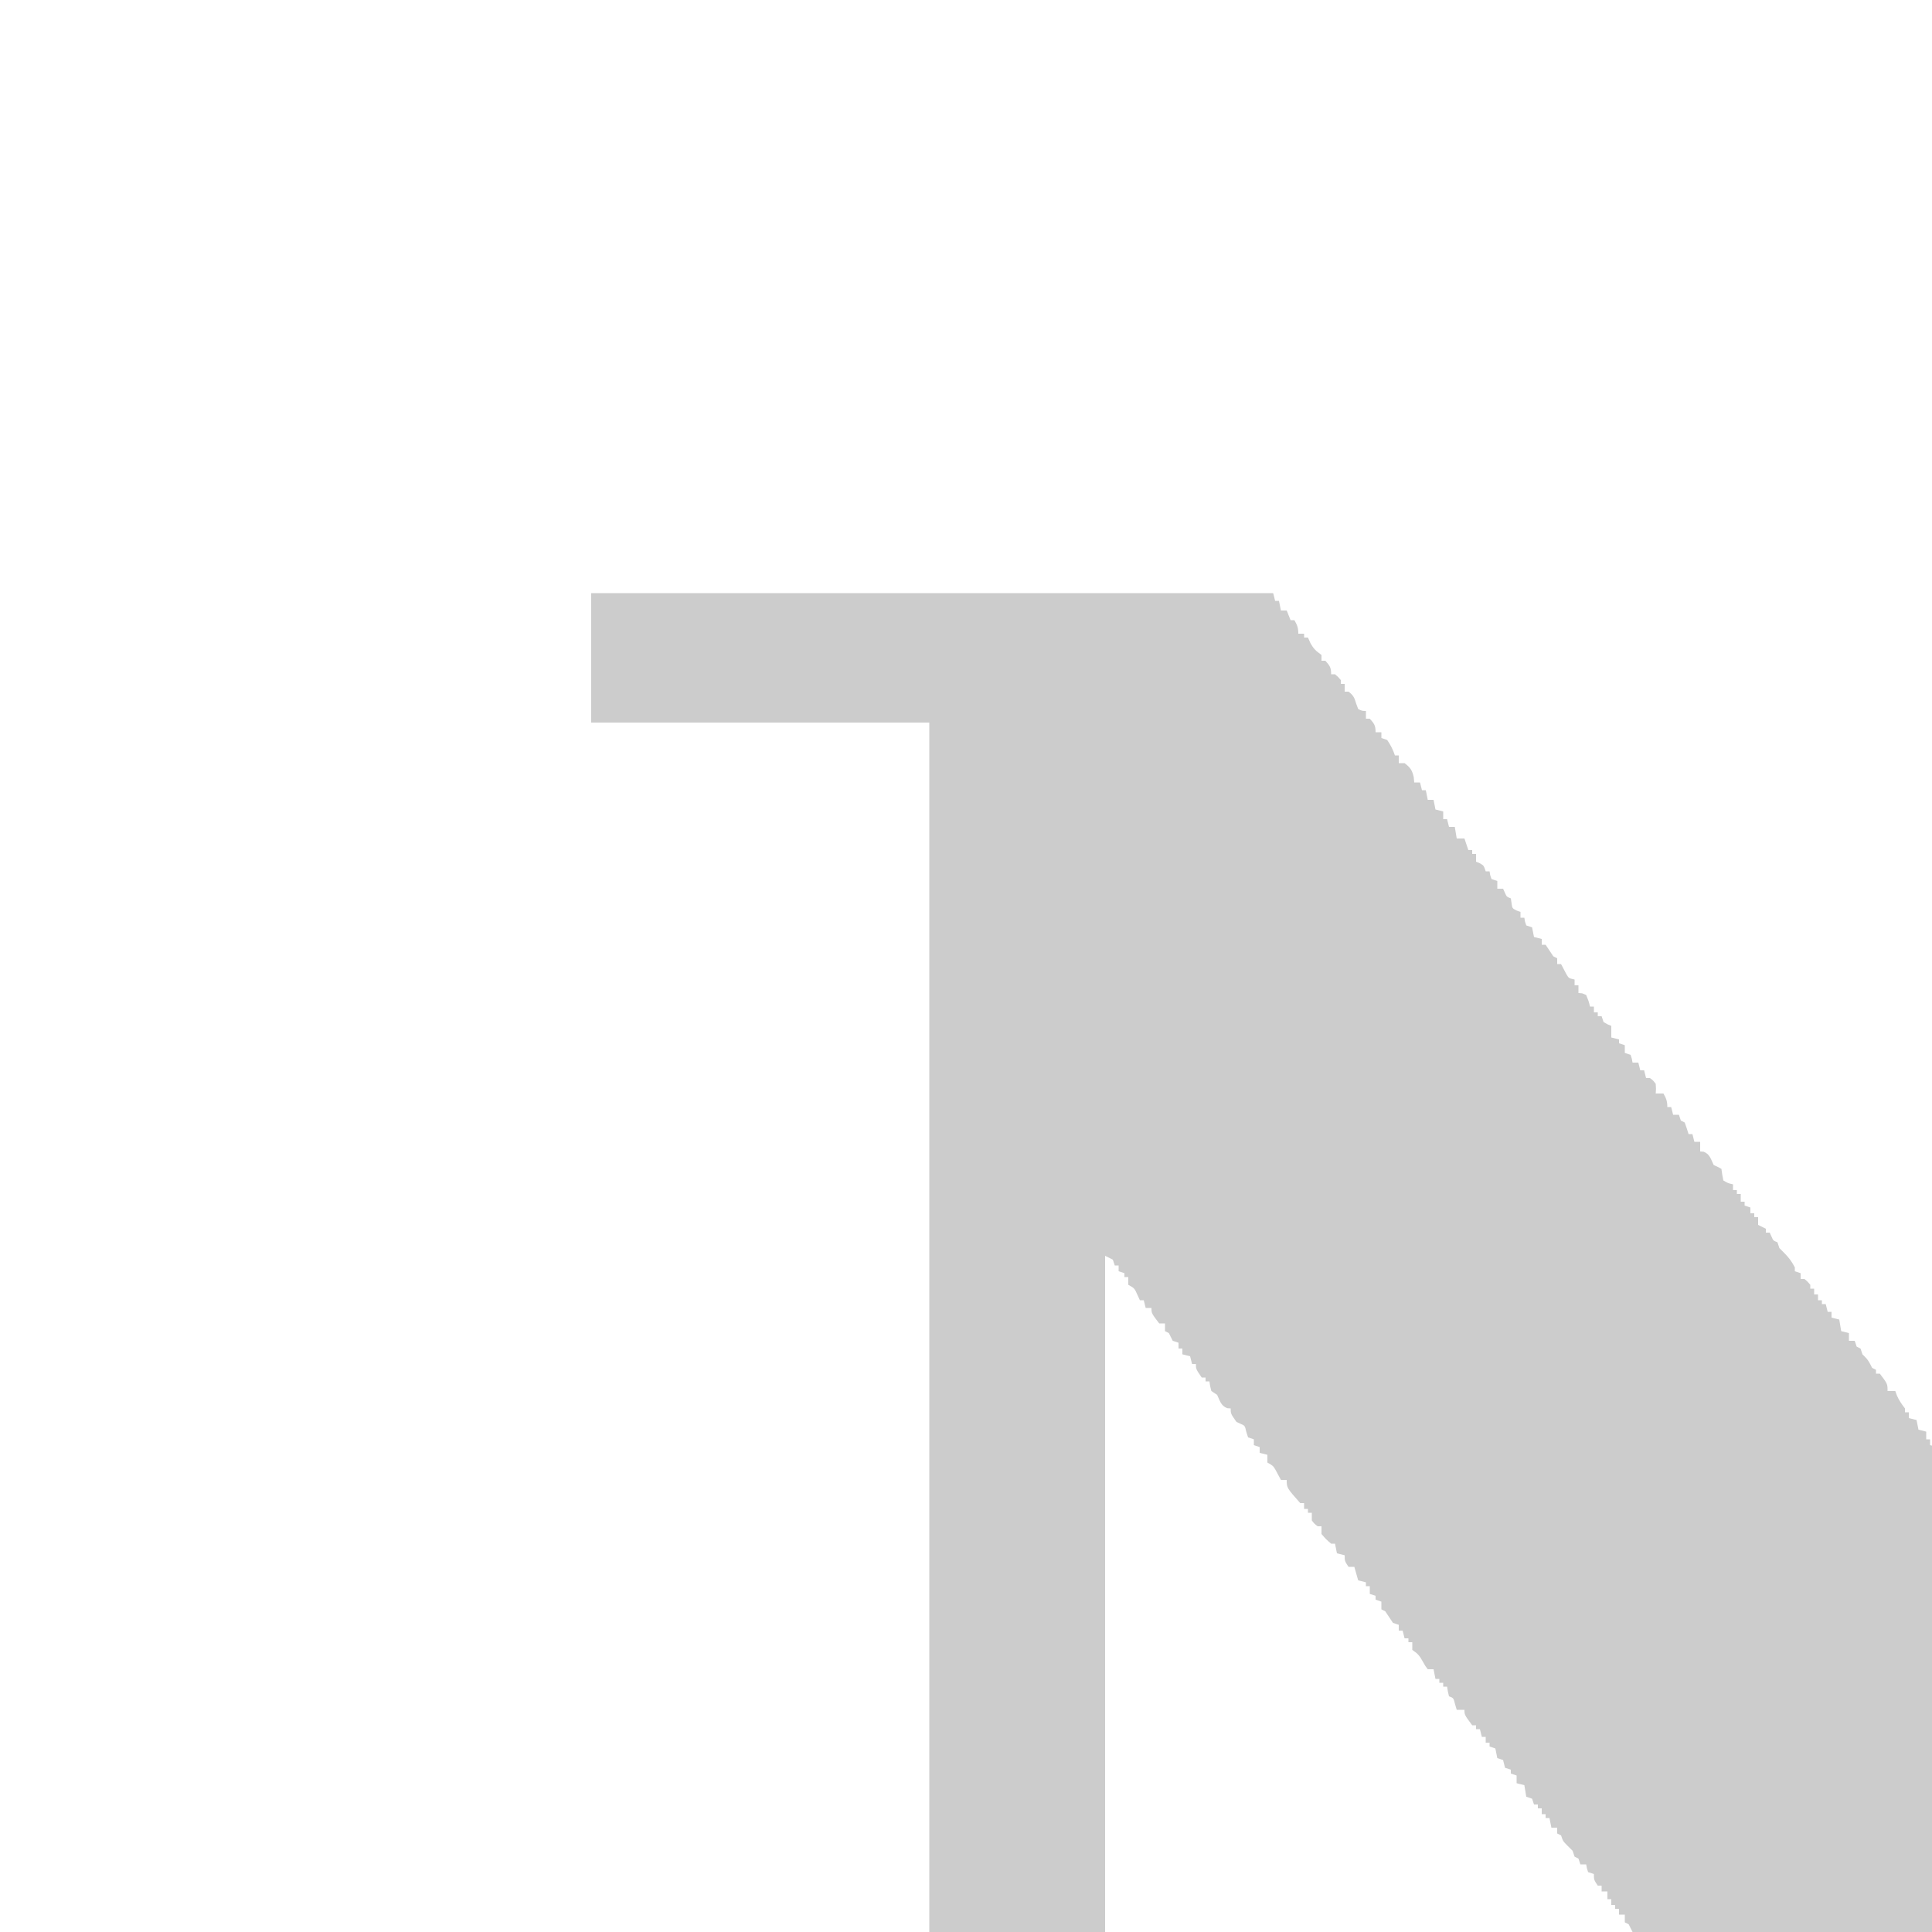
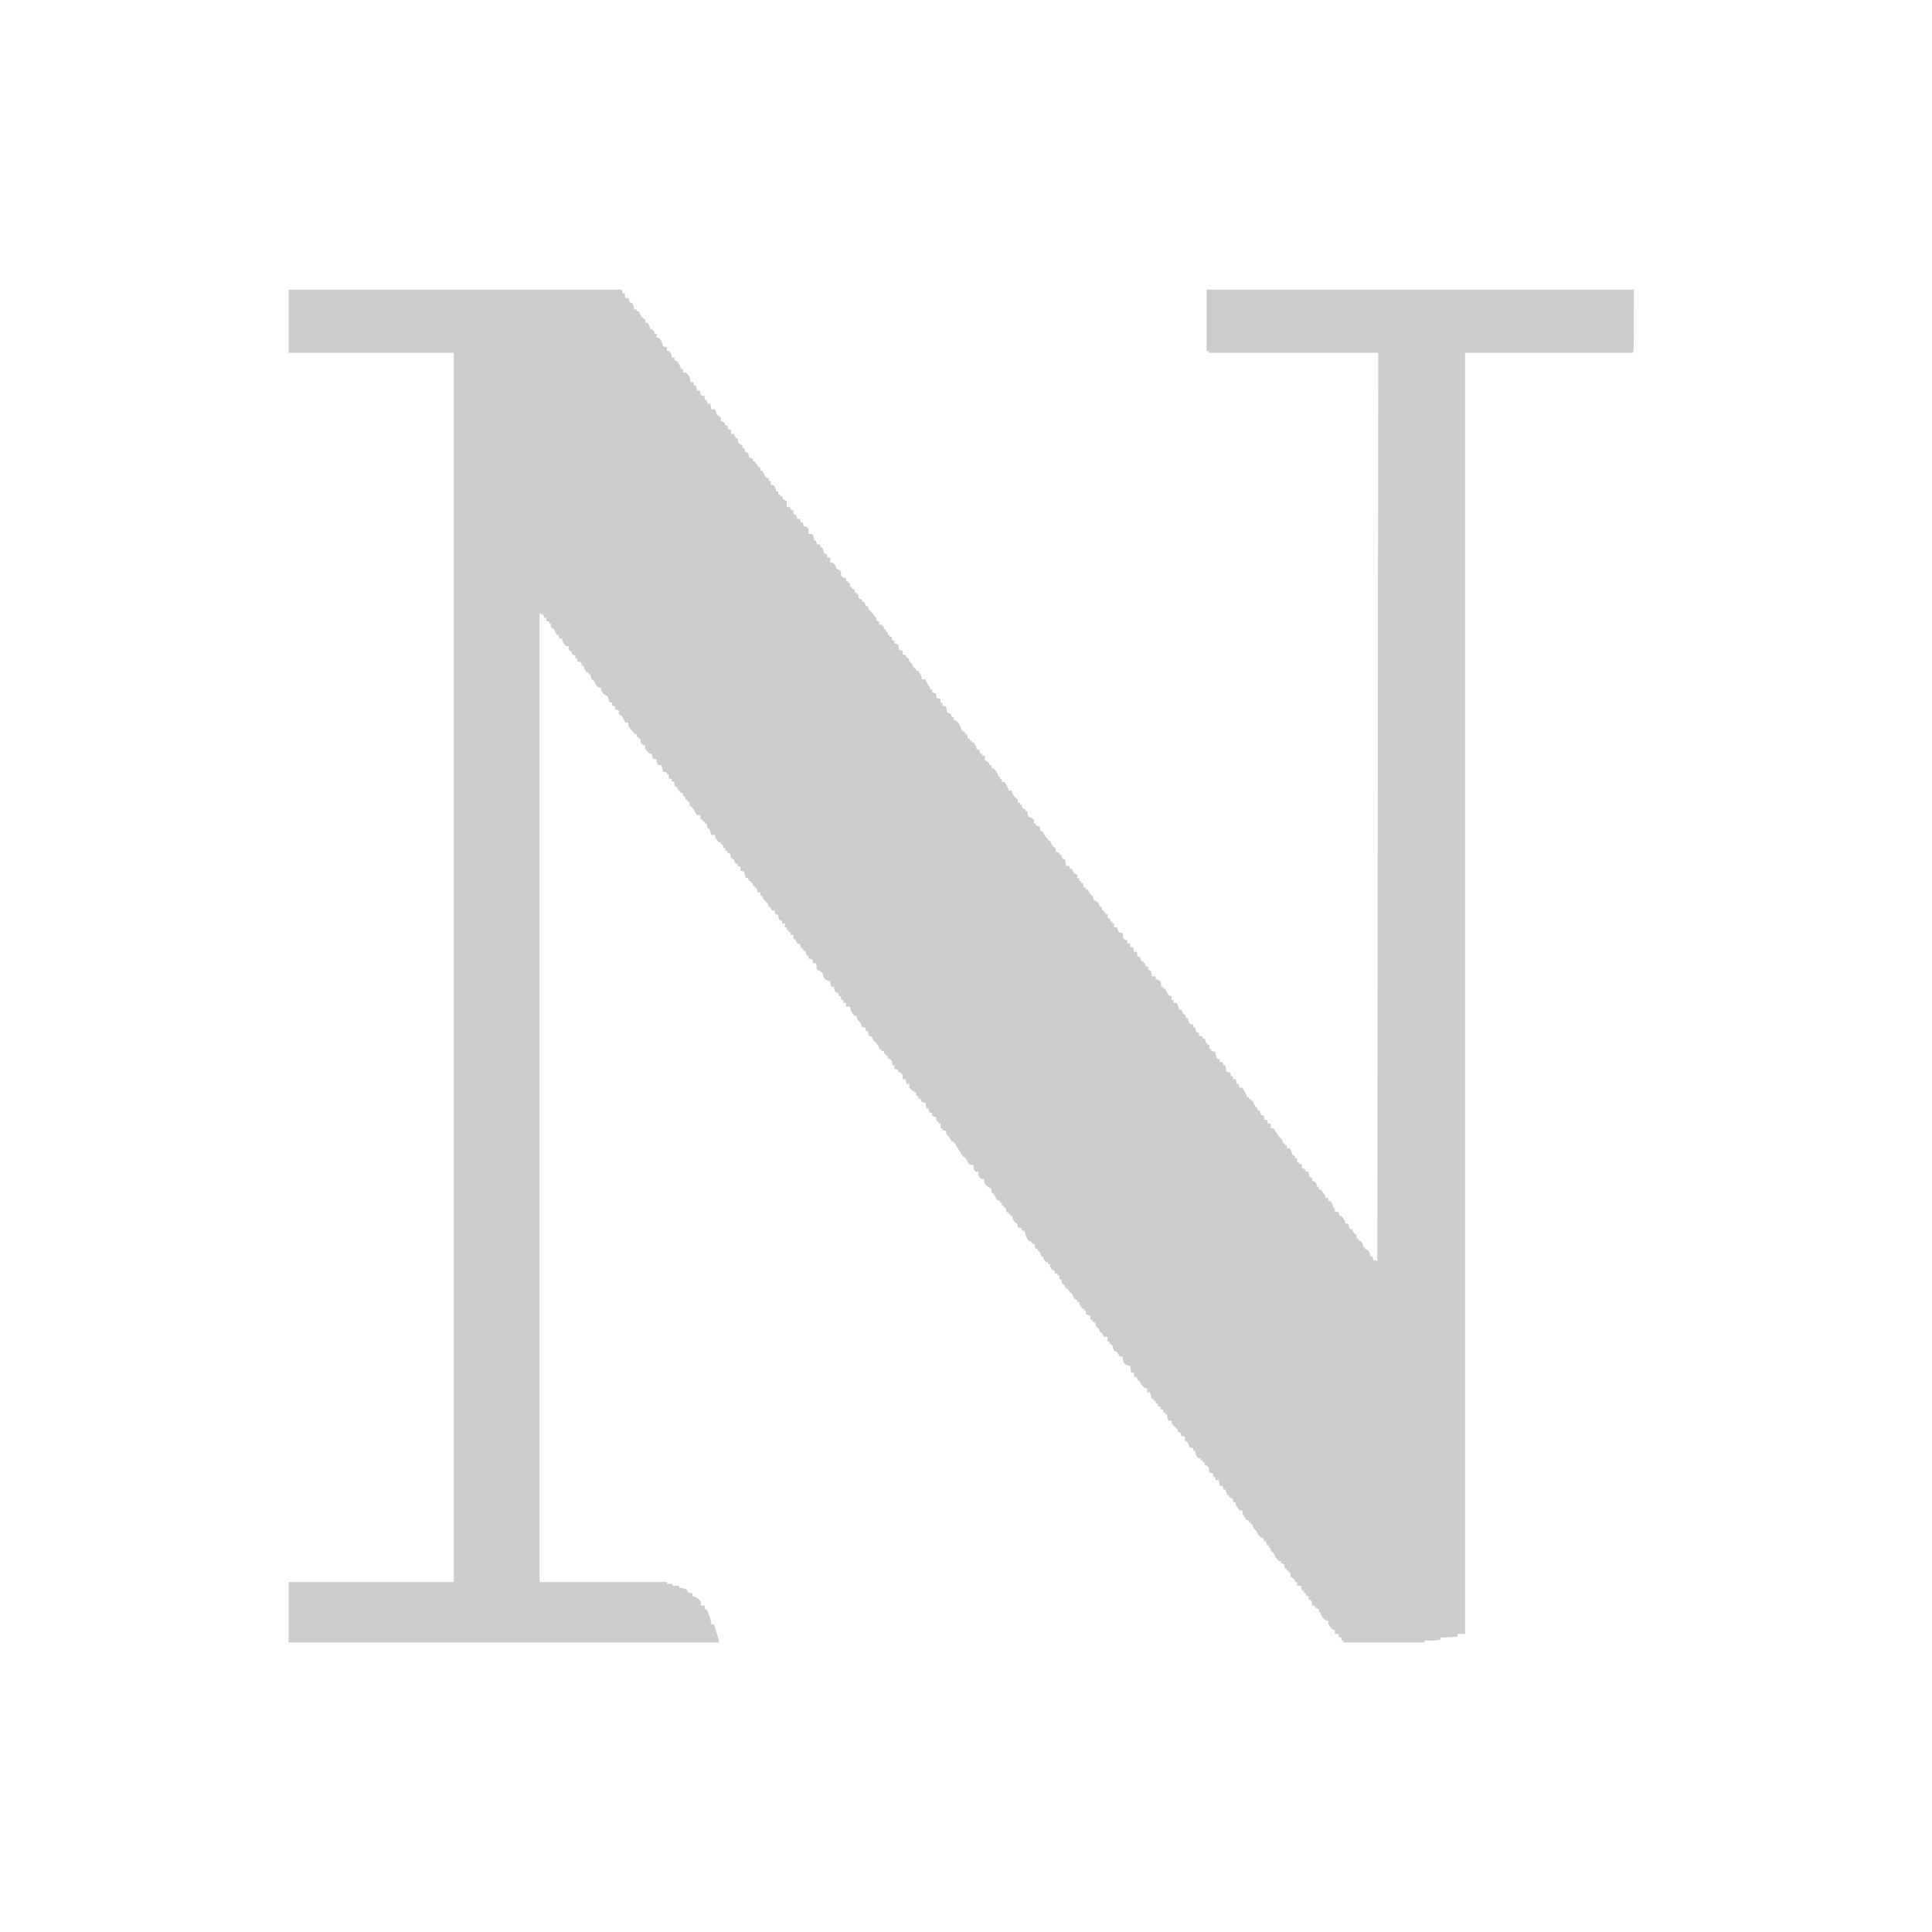
- <svg xmlns="http://www.w3.org/2000/svg" version="1.1" width="1000" height="1000">
+ <svg xmlns="http://www.w3.org/2000/svg" version="1.1" width="2048" height="2048">
  <path d="M0 0 C116.49 0 232.98 0 353 0 C353.33 1.32 353.66 2.64 354 4 C354.66 4 355.32 4 356 4 C356.33 5.65 356.66 7.3 357 9 C357.99 9 358.98 9 360 9 C360.66 10.65 361.32 12.3 362 14 C362.66 14 363.32 14 364 14 C365.461 16.647 366 17.894 366 21 C366.99 21 367.98 21 369 21 C369 21.66 369 22.32 369 23 C369.66 23 370.32 23 371 23 C371.413 23.928 371.825 24.856 372.25 25.812 C373.972 28.95 375.199 29.972 378 32 C378 32.99 378 33.98 378 35 C378.66 35 379.32 35 380 35 C382.296 37.561 383 38.48 383 42 C383.66 42 384.32 42 385 42 C386.625 43.375 386.625 43.375 388 45 C388 45.66 388 46.32 388 47 C388.66 47 389.32 47 390 47 C390 48.32 390 49.64 390 51 C390.66 51 391.32 51 392 51 C394.486 52.865 395.027 54.089 395.938 57.125 C396.288 58.074 396.639 59.023 397 60 C399.032 60.969 399.032 60.969 401 61 C401 62.32 401 63.64 401 65 C401.66 65 402.32 65 403 65 C405.296 67.561 406 68.48 406 72 C406.99 72 407.98 72 409 72 C409 72.99 409 73.98 409 75 C409.99 75.33 410.98 75.66 412 76 C413.81 78.645 414.985 80.954 416 84 C416.66 84 417.32 84 418 84 C418 85.32 418 86.64 418 88 C418.99 88 419.98 88 421 88 C423.972 90.273 424.9 91.565 425.75 95.25 C425.832 96.157 425.915 97.065 426 98 C426.99 98 427.98 98 429 98 C429.33 99.32 429.66 100.64 430 102 C430.66 102 431.32 102 432 102 C432.33 103.65 432.66 105.3 433 107 C433.99 107 434.98 107 436 107 C436.33 108.65 436.66 110.3 437 112 C438.32 112.33 439.64 112.66 441 113 C441 114.32 441 115.64 441 117 C441.66 117 442.32 117 443 117 C443.33 118.32 443.66 119.64 444 121 C444.99 121 445.98 121 447 121 C447.33 122.98 447.66 124.96 448 127 C449.32 127 450.64 127 452 127 C452.66 128.98 453.32 130.96 454 133 C454.66 133 455.32 133 456 133 C456 133.66 456 134.32 456 135 C456.66 135 457.32 135 458 135 C458 136.32 458 137.64 458 139 C458.639 139.268 459.279 139.536 459.938 139.812 C462 141 462 141 463 144 C463.66 144 464.32 144 465 144 C465.103 144.639 465.206 145.279 465.312 145.938 C465.539 146.618 465.766 147.299 466 148 C466.99 148.33 467.98 148.66 469 149 C469 150.32 469 151.64 469 153 C469.99 153 470.98 153 472 153 C472.433 153.959 472.433 153.959 472.875 154.938 C473.828 157.152 473.828 157.152 476 158 C476.124 158.804 476.248 159.609 476.375 160.438 C476.726 163.16 476.726 163.16 479.062 164.312 C479.702 164.539 480.341 164.766 481 165 C481 165.99 481 166.98 481 168 C481.66 168 482.32 168 483 168 C483.103 168.639 483.206 169.279 483.312 169.938 C483.539 170.618 483.766 171.299 484 172 C484.99 172.33 485.98 172.66 487 173 C487.33 174.65 487.66 176.3 488 178 C489.32 178.33 490.64 178.66 492 179 C492 179.99 492 180.98 492 182 C492.66 182 493.32 182 494 182 C495.353 183.987 496.686 185.987 498 188 C498.66 188.33 499.32 188.66 500 189 C500 189.99 500 190.98 500 192 C500.66 192 501.32 192 502 192 C502.944 193.79 503.888 195.581 504.832 197.371 C505.99 199.323 505.99 199.323 509 200 C509 200.99 509 201.98 509 203 C509.66 203 510.32 203 511 203 C511 204.32 511 205.64 511 207 C511.619 207.041 512.237 207.083 512.875 207.125 C513.576 207.414 514.278 207.702 515 208 C516.25 211.062 516.25 211.062 517 214 C517.66 214 518.32 214 519 214 C519 214.99 519 215.98 519 217 C519.66 217 520.32 217 521 217 C521 217.66 521 218.32 521 219 C521.66 219 522.32 219 523 219 C523.33 219.99 523.66 220.98 524 222 C526 223.209 526 223.209 528 224 C528 225.98 528 227.96 528 230 C529.32 230.33 530.64 230.66 532 231 C532 231.66 532 232.32 532 233 C532.99 233.33 533.98 233.66 535 234 C535 235.32 535 236.64 535 238 C535.99 238.33 536.98 238.66 538 239 C538.688 241.062 538.688 241.062 539 243 C539.99 243 540.98 243 542 243 C542.33 244.32 542.66 245.64 543 247 C543.66 247 544.32 247 545 247 C545.33 248.32 545.66 249.64 546 251 C546.66 251 547.32 251 548 251 C549.625 252.188 549.625 252.188 551 254 C551.188 256.688 551.188 256.688 551 259 C552.32 259 553.64 259 555 259 C556.461 261.647 557 262.894 557 266 C557.66 266 558.32 266 559 266 C559.33 267.32 559.66 268.64 560 270 C560.99 270 561.98 270 563 270 C563.33 270.99 563.66 271.98 564 273 C564.66 273.33 565.32 273.66 566 274 C566.727 275.979 567.398 277.98 568 280 C568.66 280 569.32 280 570 280 C570.33 281.32 570.66 282.64 571 284 C571.99 284 572.98 284 574 284 C574 285.65 574 287.3 574 289 C574.598 289.041 575.196 289.082 575.812 289.125 C579.076 290.43 579.495 292.927 581 296 C582.052 296.495 582.052 296.495 583.125 297 C583.744 297.33 584.362 297.66 585 298 C585.144 298.99 585.289 299.98 585.438 301 C585.623 301.99 585.809 302.98 586 304 C588.463 305.453 588.463 305.453 591 306 C591 306.99 591 307.98 591 309 C591.66 309 592.32 309 593 309 C593 309.66 593 310.32 593 311 C593.66 311 594.32 311 595 311 C595 312.32 595 313.64 595 315 C595.66 315 596.32 315 597 315 C597 315.66 597 316.32 597 317 C597.99 317.33 598.98 317.66 600 318 C600 318.99 600 319.98 600 321 C600.66 321 601.32 321 602 321 C602 321.66 602 322.32 602 323 C602.66 323 603.32 323 604 323 C604 324.32 604 325.64 604 327 C605.32 327.66 606.64 328.32 608 329 C608 329.66 608 330.32 608 331 C608.66 331 609.32 331 610 331 C610.289 331.639 610.577 332.279 610.875 332.938 C611.828 335.152 611.828 335.152 614 336 C614.33 336.99 614.66 337.98 615 339 C615.784 339.784 616.567 340.567 617.375 341.375 C619.817 343.817 621.431 345.944 623 349 C623 349.66 623 350.32 623 351 C623.99 351.33 624.98 351.66 626 352 C626 352.99 626 353.98 626 355 C626.66 355 627.32 355 628 355 C629.625 356.375 629.625 356.375 631 358 C631 358.66 631 359.32 631 360 C631.66 360 632.32 360 633 360 C633 360.99 633 361.98 633 363 C633.66 363 634.32 363 635 363 C635 363.99 635 364.98 635 366 C635.66 366 636.32 366 637 366 C637 366.66 637 367.32 637 368 C637.66 368 638.32 368 639 368 C639.33 369.32 639.66 370.64 640 372 C640.66 372 641.32 372 642 372 C642 372.99 642 373.98 642 375 C643.32 375.33 644.64 375.66 646 376 C646.33 377.98 646.66 379.96 647 382 C648.32 382.33 649.64 382.66 651 383 C651 384.32 651 385.64 651 387 C651.99 387 652.98 387 654 387 C654.33 387.99 654.66 388.98 655 390 C655.66 390.33 656.32 390.66 657 391 C657.33 391.99 657.66 392.98 658 394 C658.474 394.474 658.949 394.949 659.438 395.438 C661.155 397.155 661.922 398.845 663 401 C663.66 401.33 664.32 401.66 665 402 C665 402.66 665 403.32 665 404 C665.66 404 666.32 404 667 404 C671 409.294 671 409.294 671 413 C672.32 413 673.64 413 675 413 C675.268 413.743 675.536 414.485 675.812 415.25 C676.944 417.87 678.288 419.743 680 422 C680 422.66 680 423.32 680 424 C680.66 424 681.32 424 682 424 C682 424.99 682 425.98 682 427 C683.32 427.33 684.64 427.66 686 428 C686.33 429.65 686.66 431.3 687 433 C688.32 433.33 689.64 433.66 691 434 C691 435.32 691 436.64 691 438 C691.66 438 692.32 438 693 438 C693 438.99 693 439.98 693 441 C694.32 441.33 695.64 441.66 697 442 C697.082 442.949 697.165 443.897 697.25 444.875 C697.497 445.906 697.745 446.938 698 448 C699.95 449.225 699.95 449.225 702 450 C702.33 450.99 702.66 451.98 703 453 C703.66 453 704.32 453 705 453 C705 453.99 705 454.98 705 456 C705.897 456.34 705.897 456.34 706.812 456.688 C710.374 458.824 711.613 461.936 713 465.75 C713.33 466.493 713.66 467.235 714 468 C714.99 468.33 715.98 468.66 717 469 C717 469.66 717 470.32 717 471 C717.66 471 718.32 471 719 471 C719.33 472.65 719.66 474.3 720 476 C720.66 476 721.32 476 722 476 C722 476.66 722 477.32 722 478 C722.66 478 723.32 478 724 478 C724 478.66 724 479.32 724 480 C724.66 480 725.32 480 726 480 C729 484.385 729 484.385 729 487 C729.99 487.33 730.98 487.66 732 488 C732.688 490.062 732.688 490.062 733 492 C733.66 492 734.32 492 735 492 C735 492.66 735 493.32 735 494 C735.99 494 736.98 494 738 494 C738 495.65 738 497.3 738 499 C738.959 499.402 738.959 499.402 739.938 499.812 C742 501 742 501 743 504 C743.66 504 744.32 504 745 504 C745 504.99 745 505.98 745 507 C745.99 507.33 746.98 507.66 748 508 C752 513.371 752 513.371 752 516 C752.66 516 753.32 516 754 516 C754 516.99 754 517.98 754 519 C754.66 519 755.32 519 756 519 C756 519.99 756 520.98 756 522 C756.99 522 757.98 522 759 522 C763 528.75 763 528.75 763 531 C763.99 531 764.98 531 766 531 C766.413 531.908 766.825 532.815 767.25 533.75 C768.809 537.019 768.809 537.019 771.188 539.188 C771.786 539.786 772.384 540.384 773 541 C773 541.99 773 542.98 773 544 C773.66 544 774.32 544 775 544 C775 544.66 775 545.32 775 546 C775.66 546 776.32 546 777 546 C777.155 546.959 777.155 546.959 777.312 547.938 C777.539 548.618 777.766 549.299 778 550 C778.99 550.33 779.98 550.66 781 551 C781 551.66 781 552.32 781 553 C781.66 553 782.32 553 783 553 C783.33 554.98 783.66 556.96 784 559 C784.619 559.124 785.237 559.247 785.875 559.375 C788 560 788 560 790 562 C790 563.32 790 564.64 790 566 C790.66 566 791.32 566 792 566 C792 566.66 792 567.32 792 568 C793.32 568.33 794.64 568.66 796 569 C796.33 570.65 796.66 572.3 797 574 C797.66 574 798.32 574 799 574 C799.977 575.79 800.953 577.581 801.93 579.371 C802.914 581.166 802.914 581.166 805 582 C805 582.66 805 583.32 805 584 C805.66 584 806.32 584 807 584 C807.433 584.949 807.866 585.898 808.312 586.875 C809.793 590.2 809.793 590.2 813 592 C813 593.32 813 594.64 813 596 C814.32 596.33 815.64 596.66 817 597 C817 597.66 817 598.32 817 599 C817.66 599 818.32 599 819 599 C819.155 599.959 819.155 599.959 819.312 600.938 C819.539 601.618 819.766 602.299 820 603 C820.99 603.33 821.98 603.66 823 604 C823.33 606.31 823.66 608.62 824 611 C825.32 611 826.64 611 828 611 C828 611.99 828 612.98 828 614 C828.66 614 829.32 614 830 614 C830.474 614.804 830.949 615.609 831.438 616.438 C832.8 619.292 832.8 619.292 836 620 C836 621.32 836 622.64 836 624 C836.66 624 837.32 624 838 624 C838 624.99 838 625.98 838 627 C838.66 627 839.32 627 840 627 C840 627.66 840 628.32 840 629 C840.66 629 841.32 629 842 629 C842.33 630.65 842.66 632.3 843 634 C843.66 634 844.32 634 845 634 C845 634.66 845 635.32 845 636 C845.66 636 846.32 636 847 636 C848.026 637.651 849.023 639.32 850 641 C850.835 641.804 850.835 641.804 851.688 642.625 C853 644 853 644 853 647 C853.99 647.33 854.98 647.66 856 648 C858.365 650.001 858.989 650.968 860 654 C860.66 654.33 861.32 654.66 862 655 C862 655.99 862 656.98 862 658 C862.66 658 863.32 658 864 658 C864 658.66 864 659.32 864 660 C864.66 660 865.32 660 866 660 C866 660.66 866 661.32 866 662 C866.66 662 867.32 662 868 662 C868 663.32 868 664.64 868 666 C868.99 666.33 869.98 666.66 871 667 C871 667.99 871 668.98 871 670 C871.66 670 872.32 670 873 670 C873 670.66 873 671.32 873 672 C873.66 672 874.32 672 875 672 C875 673.32 875 674.64 875 676 C875.99 676 876.98 676 878 676 C878.247 676.804 878.495 677.609 878.75 678.438 C879.722 681.171 879.722 681.171 882.125 681.812 C882.744 681.874 883.362 681.936 884 682 C884.124 683.423 884.124 683.423 884.25 684.875 C884.651 688.105 884.651 688.105 887.062 689.375 C887.702 689.581 888.341 689.788 889 690 C889 690.99 889 691.98 889 693 C889.99 693 890.98 693 892 693 C892 694.32 892 695.64 892 697 C892.99 697 893.98 697 895 697 C895.33 698.65 895.66 700.3 896 702 C896.99 702 897.98 702 899 702 C899.33 703.65 899.66 705.3 900 707 C900.66 707 901.32 707 902 707 C902.66 708.65 903.32 710.3 904 712 C904.66 712 905.32 712 906 712 C906 712.66 906 713.32 906 714 C906.66 714 907.32 714 908 714 C908 714.99 908 715.98 908 717 C908.99 717.33 909.98 717.66 911 718 C911 718.99 911 719.98 911 721 C911.99 721.33 912.98 721.66 914 722 C914.33 723.98 914.66 725.96 915 728 C916.32 728 917.64 728 919 728 C919 728.99 919 729.98 919 731 C919.804 731.206 920.609 731.413 921.438 731.625 C922.283 732.079 923.129 732.533 924 733 C924.812 736.125 924.812 736.125 925 739 C925.66 739 926.32 739 927 739 C927 739.66 927 740.32 927 741 C927.66 741 928.32 741 929 741 C929.944 742.79 930.888 744.581 931.832 746.371 C932.99 748.323 932.99 748.323 936 749 C936 750.32 936 751.64 936 753 C936.66 753 937.32 753 938 753 C938 753.99 938 754.98 938 756 C938.619 756.041 939.237 756.082 939.875 756.125 C940.576 756.414 941.278 756.702 942 757 C942.704 758.987 943.371 760.988 944 763 C944.99 763.33 945.98 763.66 947 764 C947.33 764.99 947.66 765.98 948 767 C948.516 767.516 949.031 768.031 949.562 768.562 C950.037 769.037 950.511 769.511 951 770 C951 770.66 951 771.32 951 772 C951.66 772 952.32 772 953 772 C953.247 772.969 953.495 773.939 953.75 774.938 C954.163 775.948 954.575 776.959 955 778 C957.032 778.969 957.032 778.969 959 779 C959 779.99 959 780.98 959 782 C959.66 782 960.32 782 961 782 C961.33 783.65 961.66 785.3 962 787 C962.99 787.33 963.98 787.66 965 788 C965 788.99 965 789.98 965 791 C966.32 791.33 967.64 791.66 969 792 C969 792.66 969 793.32 969 794 C969.66 794 970.32 794 971 794 C971.268 794.784 971.536 795.567 971.812 796.375 C972.848 799.281 972.848 799.281 976 801 C976 802.32 976 803.64 976 805 C976.66 805 977.32 805 978 805 C978 805.66 978 806.32 978 807 C979.32 807.33 980.64 807.66 982 808 C982.268 809.134 982.536 810.269 982.812 811.438 C983.204 812.613 983.596 813.789 984 815 C984.99 815.33 985.98 815.66 987 816 C987 816.99 987 817.98 987 819 C987.99 819 988.98 819 990 819 C990.33 819.99 990.66 820.98 991 822 C991.66 822.33 992.32 822.66 993 823 C993.625 826.062 993.625 826.062 994 829 C995.32 829.33 996.64 829.66 998 830 C998.33 831.32 998.66 832.64 999 834 C999.66 834 1000.32 834 1001 834 C1001 834.99 1001 835.98 1001 837 C1001.99 837 1002.98 837 1004 837 C1004.33 838.65 1004.66 840.3 1005 842 C1005.66 842 1006.32 842 1007 842 C1007.33 843.32 1007.66 844.64 1008 846 C1008.99 846 1009.98 846 1011 846 C1014.875 852.625 1014.875 852.625 1016 856 C1016.66 856 1017.32 856 1018 856 C1018 856.66 1018 857.32 1018 858 C1018.66 858 1019.32 858 1020 858 C1020 858.66 1020 859.32 1020 860 C1020.66 860 1021.32 860 1022 860 C1022.268 860.763 1022.536 861.526 1022.812 862.312 C1023.958 864.905 1024.997 866.088 1027 868 C1027 868.66 1027 869.32 1027 870 C1027.66 870 1028.32 870 1029 870 C1029.402 871.207 1029.402 871.207 1029.812 872.438 C1030.4 873.706 1030.4 873.706 1031 875 C1031.99 875.33 1032.98 875.66 1034 876 C1034 877.32 1034 878.64 1034 880 C1034.99 880 1035.98 880 1037 880 C1037.33 881.32 1037.66 882.64 1038 884 C1038.99 884 1039.98 884 1041 884 C1041 885.65 1041 887.3 1041 889 C1041.99 889 1042.98 889 1044 889 C1045.246 890.609 1045.246 890.609 1046.438 892.75 C1047.928 895.308 1049.137 897.137 1051.25 899.25 C1053.169 901.169 1053.621 902.35 1054 905 C1054.66 905 1055.32 905 1056 905 C1056 905.66 1056 906.32 1056 907 C1056.66 907 1057.32 907 1058 907 C1058 907.99 1058 908.98 1058 910 C1058.619 910.041 1059.237 910.082 1059.875 910.125 C1060.576 910.414 1061.277 910.702 1062 911 C1062.717 912.982 1063.383 914.984 1064 917 C1064.99 917.66 1065.98 918.32 1067 919 C1067 919.66 1067 920.32 1067 921 C1067.66 921 1068.32 921 1069 921 C1069 922.32 1069 923.64 1069 925 C1069.66 925 1070.32 925 1071 925 C1071 925.66 1071 926.32 1071 927 C1071.99 927 1072.98 927 1074 927 C1074 928.32 1074 929.64 1074 931 C1075.32 931.66 1076.64 932.32 1078 933 C1078 933.66 1078 934.32 1078 935 C1078.99 935 1079.98 935 1081 935 C1081.103 935.784 1081.206 936.567 1081.312 937.375 C1081.776 940.33 1081.776 940.33 1085 942 C1085 942.99 1085 943.98 1085 945 C1085.66 945 1086.32 945 1087 945 C1090 948.462 1090 948.462 1090 951 C1090.66 951 1091.32 951 1092 951 C1092 951.99 1092 952.98 1092 954 C1092.66 954 1093.32 954 1094 954 C1095.289 955.461 1095.289 955.461 1096.625 957.375 C1097.294 958.315 1097.294 958.315 1097.977 959.273 C1099 961 1099 961 1099 963 C1099.99 963 1100.98 963 1102 963 C1102 963.99 1102 964.98 1102 966 C1102.66 966 1103.32 966 1104 966 C1107 970.385 1107 970.385 1107 973 C1107.66 973 1108.32 973 1109 973 C1109 974.32 1109 975.64 1109 977 C1110.32 977.33 1111.64 977.66 1113 978 C1113.33 979.32 1113.66 980.64 1114 982 C1114.66 982 1115.32 982 1116 982 C1120 987.412 1120 987.412 1120 990 C1120.99 990 1121.98 990 1123 990 C1123.66 991.98 1124.32 993.96 1125 996 C1125.66 996 1126.32 996 1127 996 C1128.019 997.655 1129.018 999.323 1130 1001 C1130.99 1001.495 1130.99 1001.495 1132 1002 C1132 1003.32 1132 1004.64 1132 1006 C1132.66 1006 1133.32 1006 1134 1006 C1134 1006.66 1134 1007.32 1134 1008 C1134.99 1008.33 1135.98 1008.66 1137 1009 C1139 1012 1139 1012 1139 1015 C1139.66 1015 1140.32 1015 1141 1015 C1141 1015.66 1141 1016.32 1141 1017 C1141.619 1017.206 1142.237 1017.413 1142.875 1017.625 C1145.847 1019.548 1146.13 1021.666 1147 1025 C1147.66 1025 1148.32 1025 1149 1025 C1149.33 1026.32 1149.66 1027.64 1150 1029 C1150.99 1029 1151.98 1029 1153 1029 C1153.33 1029.66 1153.66 1030.32 1154 1031 C1154.33 712.88 1154.66 394.76 1155 67 C1095.6 67 1036.2 67 975 67 C975 66.34 975 65.68 975 65 C974.34 65 973.68 65 973 65 C973 43.55 973 22.1 973 0 C1122.49 0 1271.98 0 1426 0 C1426 65 1426 65 1425 67 C1366.26 67 1307.52 67 1247 67 C1247 515.14 1247 963.28 1247 1425 C1244.36 1425 1241.72 1425 1239 1425 C1239 1425.99 1239 1426.98 1239 1428 C1233.06 1428.33 1227.12 1428.66 1221 1429 C1221 1429.66 1221 1430.32 1221 1431 C1217.163 1431.904 1213.625 1432.106 1209.688 1432.062 C1208.619 1432.053 1207.55 1432.044 1206.449 1432.035 C1205.641 1432.024 1204.833 1432.012 1204 1432 C1204 1432.66 1204 1433.32 1204 1434 C1175.62 1434 1147.24 1434 1118 1434 C1118 1433.34 1118 1432.68 1118 1432 C1117.34 1432 1116.68 1432 1116 1432 C1116 1431.01 1116 1430.02 1116 1429 C1115.01 1428.67 1114.02 1428.34 1113 1428 C1113 1427.01 1113 1426.02 1113 1425 C1111.68 1425 1110.36 1425 1109 1425 C1109 1423.68 1109 1422.36 1109 1421 C1108.01 1420.67 1107.02 1420.34 1106 1420 C1102 1414.743 1102 1414.743 1102 1411 C1101.422 1410.959 1100.845 1410.918 1100.25 1410.875 C1096.831 1409.545 1095.773 1407.103 1094 1404 C1094 1403.34 1094 1402.68 1094 1402 C1093.34 1402 1092.68 1402 1092 1402 C1092 1401.01 1092 1400.02 1092 1399 C1090.68 1398.34 1089.36 1397.68 1088 1397 C1088 1396.34 1088 1395.68 1088 1395 C1087.01 1395 1086.02 1395 1085 1395 C1084.897 1394.216 1084.794 1393.432 1084.688 1392.625 C1084.224 1389.67 1084.224 1389.67 1081 1388 C1081 1387.01 1081 1386.02 1081 1385 C1080.34 1385 1079.68 1385 1079 1385 C1078.67 1384.01 1078.34 1383.02 1078 1382 C1077.34 1381.67 1076.68 1381.34 1076 1381 C1076 1380.34 1076 1379.68 1076 1379 C1075.34 1379 1074.68 1379 1074 1379 C1073.67 1377.35 1073.34 1375.7 1073 1374 C1071.68 1374 1070.36 1374 1069 1374 C1069 1372.68 1069 1371.36 1069 1370 C1068.34 1370 1067.68 1370 1067 1370 C1066.67 1369.01 1066.34 1368.02 1066 1367 C1064.979 1366.288 1064.979 1366.288 1063.938 1365.562 C1062.978 1364.789 1062.978 1364.789 1062 1364 C1062 1362.68 1062 1361.36 1062 1360 C1061.34 1360 1060.68 1360 1060 1360 C1060 1359.34 1060 1358.68 1060 1358 C1059.34 1358 1058.68 1358 1058 1358 C1058 1357.34 1058 1356.68 1058 1356 C1057.34 1356 1056.68 1356 1056 1356 C1055.67 1354.35 1055.34 1352.7 1055 1351 C1054.01 1350.67 1053.02 1350.34 1052 1350 C1052 1349.34 1052 1348.68 1052 1348 C1051.34 1348 1050.68 1348 1050 1348 C1046.77 1345.275 1045.526 1342.866 1044 1339 C1043.01 1338.34 1042.02 1337.68 1041 1337 C1041 1336.01 1041 1335.02 1041 1334 C1040.34 1334 1039.68 1334 1039 1334 C1039 1333.01 1039 1332.02 1039 1331 C1038.34 1331 1037.68 1331 1037 1331 C1036.67 1329.68 1036.34 1328.36 1036 1327 C1035.34 1327 1034.68 1327 1034 1327 C1033.67 1325.68 1033.34 1324.36 1033 1323 C1032.34 1323 1031.68 1323 1031 1323 C1028.372 1320.691 1027.12 1319.36 1026 1316 C1025.319 1315.34 1024.639 1314.68 1023.938 1314 C1022 1312 1022 1312 1022 1309 C1021.34 1309 1020.68 1309 1020 1309 C1020 1308.34 1020 1307.68 1020 1307 C1019.34 1307 1018.68 1307 1018 1307 C1018 1306.34 1018 1305.68 1018 1305 C1017.01 1304.67 1016.02 1304.34 1015 1304 C1013.832 1302.477 1013.832 1302.477 1012.812 1300.625 C1012.296 1299.716 1012.296 1299.716 1011.77 1298.789 C1011 1297 1011 1297 1011 1294 C1010.01 1294 1009.02 1294 1008 1294 C1004 1288.743 1004 1288.743 1004 1286 C1003.01 1285.67 1002.02 1285.34 1001 1285 C1001 1284.01 1001 1283.02 1001 1282 C999.68 1281.34 998.36 1280.68 997 1280 C997 1279.34 997 1278.68 997 1278 C996.34 1278 995.68 1278 995 1278 C994.34 1276.02 993.68 1274.04 993 1272 C992.34 1272 991.68 1272 991 1272 C990.67 1270.68 990.34 1269.36 990 1268 C989.01 1268 988.02 1268 987 1268 C986.67 1266.02 986.34 1264.04 986 1262 C985.01 1262 984.02 1262 983 1262 C982.67 1261.01 982.34 1260.02 982 1259 C981.34 1258.67 980.68 1258.34 980 1258 C980 1257.01 980 1256.02 980 1255 C978.68 1254.67 977.36 1254.34 976 1254 C975.876 1252.577 975.876 1252.577 975.75 1251.125 C975.349 1247.895 975.349 1247.895 972.938 1246.625 C972.298 1246.419 971.659 1246.213 971 1246 C971 1245.01 971 1244.02 971 1243 C970.34 1243 969.68 1243 969 1243 C969 1242.34 969 1241.68 969 1241 C968.34 1241 967.68 1241 967 1241 C967 1240.34 967 1239.68 967 1239 C966.34 1239 965.68 1239 965 1239 C962.672 1237.23 962.047 1236.184 961.312 1233.312 C961.158 1232.168 961.158 1232.168 961 1231 C960.34 1231 959.68 1231 959 1231 C959 1230.01 959 1229.02 959 1228 C958.381 1227.938 957.763 1227.876 957.125 1227.812 C956.424 1227.544 955.722 1227.276 955 1227 C954.283 1225.354 953.617 1223.686 953 1222 C952.01 1221.34 951.02 1220.68 950 1220 C950 1218.68 950 1217.36 950 1216 C948.68 1215.67 947.36 1215.34 946 1215 C946 1214.01 946 1213.02 946 1212 C945.01 1211.67 944.02 1211.34 943 1211 C942.67 1210.01 942.34 1209.02 942 1208 C940.521 1206.387 938.948 1204.954 937.312 1203.5 C936 1202 936 1202 936 1199 C935.01 1199 934.02 1199 933 1199 C931.539 1196.353 931 1195.106 931 1192 C930.34 1192 929.68 1192 929 1192 C929 1191.34 929 1190.68 929 1190 C928.34 1190 927.68 1190 927 1190 C927 1189.01 927 1188.02 927 1187 C926.01 1187 925.02 1187 924 1187 C924 1186.01 924 1185.02 924 1184 C923.34 1184 922.68 1184 922 1184 C921.67 1183.01 921.34 1182.02 921 1181 C920.34 1180.67 919.68 1180.34 919 1180 C919 1179.34 919 1178.68 919 1178 C918.34 1178 917.68 1178 917 1178 C917 1177.34 917 1176.68 917 1176 C916.34 1176 915.68 1176 915 1176 C914.34 1173.69 913.68 1171.38 913 1169 C912.01 1169 911.02 1169 910 1169 C910 1167.68 910 1166.36 910 1165 C909.01 1164.67 908.02 1164.34 907 1164 C904.357 1161.668 903.128 1160.383 902 1157 C901.34 1156.67 900.68 1156.34 900 1156 C899.67 1155.01 899.34 1154.02 899 1153 C898.01 1152.67 897.02 1152.34 896 1152 C896 1150.68 896 1149.36 896 1148 C895.01 1148 894.02 1148 893 1148 C892.67 1145.69 892.34 1143.38 892 1141 C891.402 1140.897 890.804 1140.794 890.188 1140.688 C887.575 1139.866 886.606 1139.218 885 1137 C884.312 1133.812 884.312 1133.812 884 1131 C883.01 1131 882.02 1131 881 1131 C879.981 1129.345 878.982 1127.677 878 1126 C877.01 1125.67 876.02 1125.34 875 1125 C874.321 1123.004 873.654 1121.004 873 1119 C872.01 1118.34 871.02 1117.68 870 1117 C870 1116.34 870 1115.68 870 1115 C869.34 1115 868.68 1115 868 1115 C868 1113.35 868 1111.7 868 1110 C866.68 1110 865.36 1110 864 1110 C863.711 1109.361 863.423 1108.721 863.125 1108.062 C862.172 1105.848 862.172 1105.848 860 1105 C859.67 1104.01 859.34 1103.02 859 1102 C858.258 1101.288 858.258 1101.288 857.5 1100.562 C856 1099 856 1099 855.5 1096.875 C855.335 1096.256 855.17 1095.638 855 1095 C854.01 1094.67 853.02 1094.34 852 1094 C852 1093.34 852 1092.68 852 1092 C851.34 1092 850.68 1092 850 1092 C850 1090.68 850 1089.36 850 1088 C848.35 1087.34 846.7 1086.68 845 1086 C845 1084.68 845 1083.36 845 1082 C844.34 1082 843.68 1082 843 1082 C843 1081.34 843 1080.68 843 1080 C842.34 1080 841.68 1080 841 1080 C838 1075.615 838 1075.615 838 1073 C837.34 1073 836.68 1073 836 1073 C836 1072.34 836 1071.68 836 1071 C835.01 1070.67 834.02 1070.34 833 1070 C831.967 1068.017 830.966 1066.017 830 1064 C829.34 1063.67 828.68 1063.34 828 1063 C828 1062.34 828 1061.68 828 1061 C827.34 1061 826.68 1061 826 1061 C826 1060.34 826 1059.68 826 1059 C825.34 1059 824.68 1059 824 1059 C823.711 1058.361 823.423 1057.721 823.125 1057.062 C822.172 1054.848 822.172 1054.848 820 1054 C819.375 1051.438 819.375 1051.438 819 1049 C818.34 1049 817.68 1049 817 1049 C817 1047.68 817 1046.36 817 1045 C816.34 1045 815.68 1045 815 1045 C815 1044.34 815 1043.68 815 1043 C814.01 1043 813.02 1043 812 1043 C812 1042.01 812 1041.02 812 1040 C811.01 1039.67 810.02 1039.34 809 1039 C807 1036 807 1036 807 1033 C806.34 1033 805.68 1033 805 1033 C805 1032.34 805 1031.68 805 1031 C804.34 1031 803.68 1031 803 1031 C800 1027.538 800 1027.538 800 1025 C799.34 1025 798.68 1025 798 1025 C797.711 1024.196 797.423 1023.391 797.125 1022.562 C796.267 1019.867 796.267 1019.867 794 1019 C794 1018.34 794 1017.68 794 1017 C793.01 1016.67 792.02 1016.34 791 1016 C791 1014.68 791 1013.36 791 1012 C790.01 1011.67 789.02 1011.34 788 1011 C787.67 1010.34 787.34 1009.68 787 1009 C786.01 1008.67 785.02 1008.34 784 1008 C782.414 1005.255 781.172 1002.794 780.5 999.688 C780.335 999.131 780.17 998.574 780 998 C779.01 997.67 778.02 997.34 777 997 C777 996.34 777 995.68 777 995 C775.68 994.67 774.36 994.34 773 994 C772.876 993.103 772.876 993.103 772.75 992.188 C772.18 989.837 772.18 989.837 770 988.562 C768 987 768 987 767.25 984.312 C767.126 983.168 767.126 983.168 767 982 C766.34 982 765.68 982 765 982 C765 981.34 765 980.68 765 980 C764.34 980 763.68 980 763 980 C763 979.34 763 978.68 763 978 C762.34 978 761.68 978 761 978 C760.67 976.35 760.34 974.7 760 973 C759.34 973 758.68 973 758 973 C758 972.34 758 971.68 758 971 C757.34 971 756.68 971 756 971 C756 970.01 756 969.02 756 968 C755.34 968 754.68 968 754 968 C754 967.34 754 966.68 754 966 C753.01 965.67 752.02 965.34 751 965 C749.902 963.406 749.902 963.406 748.938 961.5 C747.576 958.67 747.576 958.67 745 957 C745 955.68 745 954.36 745 953 C744.402 952.732 743.804 952.464 743.188 952.188 C740.934 950.964 739.571 950.02 738 948 C737.312 945.312 737.312 945.312 737 943 C736.381 942.918 735.763 942.835 735.125 942.75 C733 942 733 942 731.75 940.125 C731 938 731 938 731 935 C730.01 935 729.02 935 728 935 C726 932 726 932 726 928 C724.855 927.938 724.855 927.938 723.688 927.875 C721 927 721 927 719.438 924.125 C718.963 923.094 718.489 922.062 718 921 C717.041 920.288 717.041 920.288 716.062 919.562 C713.493 917.616 712.449 915.521 710.949 912.711 C709.962 910.837 709.962 910.837 708.25 908.688 C707 907 707 907 707 905 C706.34 905 705.68 905 705 905 C705 904.34 705 903.68 705 903 C704.34 903 703.68 903 703 903 C701.974 901.349 700.977 899.68 700 898 C699.165 897.196 699.165 897.196 698.312 896.375 C697 895 697 895 697 892 C695.68 891.67 694.36 891.34 693 891 C693 890.34 693 889.68 693 889 C692.34 889 691.68 889 691 889 C691 887.35 691 885.7 691 884 C690.34 884 689.68 884 689 884 C689 883.34 689 882.68 689 882 C688.34 882 687.68 882 687 882 C686.67 880.35 686.34 878.7 686 877 C684.68 876.67 683.36 876.34 682 876 C682 875.01 682 874.02 682 873 C681.01 872.67 680.02 872.34 679 872 C678.312 869.938 678.312 869.938 678 868 C677.34 868 676.68 868 676 868 C675.67 866.02 675.34 864.04 675 862 C674.361 861.897 673.721 861.794 673.062 861.688 C672.382 861.461 671.701 861.234 671 861 C670.67 860.01 670.34 859.02 670 858 C669.34 858 668.68 858 668 858 C667.67 857.01 667.34 856.02 667 855 C666.34 854.67 665.68 854.34 665 854 C665 853.01 665 852.02 665 851 C664.402 850.732 663.804 850.464 663.188 850.188 C660.958 848.977 659.545 848.009 658 846 C658 844.68 658 843.36 658 842 C657.01 842 656.02 842 655 842 C654.67 840.35 654.34 838.7 654 837 C653.01 837 652.02 837 651 837 C650.876 835.577 650.876 835.577 650.75 834.125 C650.349 830.895 650.349 830.895 647.938 829.625 C647.298 829.419 646.659 829.212 646 829 C646 828.34 646 827.68 646 827 C644.68 826.67 643.36 826.34 642 826 C642 824.68 642 823.36 642 822 C641.34 822 640.68 822 640 822 C639.918 821.216 639.835 820.433 639.75 819.625 C639.272 816.853 639.272 816.853 636.938 815.688 C636.298 815.461 635.659 815.234 635 815 C635 814.01 635 813.02 635 812 C634.34 812 633.68 812 633 812 C633 811.34 633 810.68 633 810 C632.34 810 631.68 810 631 810 C631 809.01 631 808.02 631 807 C630.01 807 629.02 807 628 807 C628 806.34 628 805.68 628 805 C627.34 805 626.68 805 626 805 C625.907 804.165 625.907 804.165 625.812 803.312 C624.67 800.062 622.444 798.384 620 796 C619.333 794.667 618.667 793.333 618 792 C617.01 791.67 616.02 791.34 615 791 C614.67 789.35 614.34 787.7 614 786 C613.34 786 612.68 786 612 786 C611.67 784.68 611.34 783.36 611 782 C610.01 782 609.02 782 608 782 C607.732 781.237 607.464 780.474 607.188 779.688 C606.197 777.009 606.197 777.009 604.438 775.438 C602.706 773.706 602.41 772.379 602 770 C601.34 770 600.68 770 600 770 C596.983 766.8 595.501 764.385 595 760 C593.68 760 592.36 760 591 760 C591 758.68 591 757.36 591 756 C590.01 756 589.02 756 588 756 C588 755.01 588 754.02 588 753 C587.34 753 586.68 753 586 753 C585.67 751.68 585.34 750.36 585 749 C584.34 749 583.68 749 583 749 C583 748.01 583 747.02 583 746 C582.361 745.773 581.721 745.546 581.062 745.312 C579 744 579 744 578.25 741.375 C578.168 740.591 578.085 739.808 578 739 C577.01 739 576.02 739 575 739 C574.67 737.02 574.34 735.04 574 733 C573.051 732.794 572.102 732.587 571.125 732.375 C568 731 568 731 566.812 728.062 C566.544 727.052 566.276 726.041 566 725 C564.02 722.504 563.108 722.036 560 721 C559.67 718.69 559.34 716.38 559 714 C558.01 714 557.02 714 556 714 C555.67 712.68 555.34 711.36 555 710 C553.68 709.67 552.36 709.34 551 709 C551 708.01 551 707.02 551 706 C550.34 706 549.68 706 549 706 C548.845 705.072 548.845 705.072 548.688 704.125 C548.125 701.635 548.125 701.635 545 700 C545 699.34 545 698.68 545 698 C544.34 698 543.68 698 543 698 C542.845 697.041 542.845 697.041 542.688 696.062 C542.461 695.382 542.234 694.701 542 694 C541.01 693.67 540.02 693.34 539 693 C538.301 691.684 537.633 690.35 537 689 C536.34 688.67 535.68 688.34 535 688 C535 686.68 535 685.36 535 684 C534.01 684 533.02 684 532 684 C532 683.01 532 682.02 532 681 C531.34 681 530.68 681 530 681 C530 680.34 530 679.68 530 679 C529.34 679 528.68 679 528 679 C528 678.01 528 677.02 528 676 C527.34 676 526.68 676 526 676 C526 674.68 526 673.36 526 672 C525.01 672 524.02 672 523 672 C523 671.01 523 670.02 523 669 C522.34 669 521.68 669 521 669 C519 666 519 666 519 663 C518.01 662.67 517.02 662.34 516 662 C515.312 659.938 515.312 659.938 515 658 C514.01 658 513.02 658 512 658 C511.67 657.01 511.34 656.02 511 655 C510.34 654.67 509.68 654.34 509 654 C508.67 653.01 508.34 652.02 508 651 C507.175 650.175 506.35 649.35 505.5 648.5 C503 646 503 646 502 643 C501.34 642.67 500.68 642.34 500 642 C500 641.01 500 640.02 500 639 C499.01 639 498.02 639 497 639 C496.67 637.35 496.34 635.7 496 634 C495.34 634 494.68 634 494 634 C494 633.34 494 632.68 494 632 C493.34 632 492.68 632 492 632 C492 631.01 492 630.02 492 629 C491.34 629 490.68 629 490 629 C490 628.34 490 627.68 490 627 C489.34 627 488.68 627 488 627 C487.67 626.01 487.34 625.02 487 624 C486.01 623.67 485.02 623.34 484 623 C483.67 621.02 483.34 619.04 483 617 C481.68 616.67 480.36 616.34 479 616 C479 614.68 479 613.36 479 612 C478.01 611.67 477.02 611.34 476 611 C476 610.34 476 609.68 476 609 C475.01 608.67 474.02 608.34 473 608 C472.667 606.667 472.333 605.333 472 604 C471.01 603.67 470.02 603.34 469 603 C468.67 601.35 468.34 599.7 468 598 C467.01 597.67 466.02 597.34 465 597 C465 596.34 465 595.68 465 595 C464.34 595 463.68 595 463 595 C463 594.01 463 593.02 463 592 C462.34 592 461.68 592 461 592 C460.67 590.68 460.34 589.36 460 588 C459.34 588 458.68 588 458 588 C458 587.34 458 586.68 458 586 C457.34 586 456.68 586 456 586 C452 580.588 452 580.588 452 578 C450.68 578 449.36 578 448 578 C447.567 576.546 447.567 576.546 447.125 575.062 C446.358 571.893 446.358 571.893 444 571 C443.375 568.438 443.375 568.438 443 566 C442.34 566 441.68 566 441 566 C441 565.34 441 564.68 441 564 C440.34 564 439.68 564 439 564 C439 563.34 439 562.68 439 562 C438.34 562 437.68 562 437 562 C436.67 560.35 436.34 558.7 436 557 C435.01 557 434.02 557 433 557 C431.719 555.32 431.719 555.32 430.5 553.125 C428.787 550.062 428.03 549.02 425 547 C425 545.68 425 544.36 425 543 C424.34 543 423.68 543 423 543 C423 542.34 423 541.68 423 541 C422.34 541 421.68 541 421 541 C420.67 539.68 420.34 538.36 420 537 C419.34 537 418.68 537 418 537 C418 536.01 418 535.02 418 534 C417.01 533.67 416.02 533.34 415 533 C413.638 531.019 412.304 529.019 411 527 C410.34 526.67 409.68 526.34 409 526 C409 524.68 409 523.36 409 522 C408.01 521.67 407.02 521.34 406 521 C406 520.34 406 519.68 406 519 C405.01 518.67 404.02 518.34 403 518 C403 516.68 403 515.36 403 514 C402.34 514 401.68 514 401 514 C401 513.34 401 512.68 401 512 C399.68 511.67 398.36 511.34 397 511 C396.34 508.69 395.68 506.38 395 504 C394.01 504 393.02 504 392 504 C390 501 390 501 390 498 C388.68 497.67 387.36 497.34 386 497 C385.67 495.35 385.34 493.7 385 492 C384.34 492 383.68 492 383 492 C380.375 489.75 380.375 489.75 378 487 C378 485.68 378 484.36 378 483 C377.34 483 376.68 483 376 483 C374.375 481.75 374.375 481.75 373 480 C373 478.68 373 477.36 373 476 C372.34 476 371.68 476 371 476 C371 475.34 371 474.68 371 474 C370.34 474 369.68 474 369 474 C369 473.01 369 472.02 369 471 C368.34 471 367.68 471 367 471 C360 463.097 360 463.097 360 459 C359.01 459 358.02 459 357 459 C356.056 457.242 355.112 455.484 354.168 453.727 C352.952 451.695 352.952 451.695 350 450 C350 448.68 350 447.36 350 446 C348.68 445.67 347.36 445.34 346 445 C346 444.01 346 443.02 346 442 C345.01 441.67 344.02 441.34 343 441 C343 440.01 343 439.02 343 438 C342.01 437.67 341.02 437.34 340 437 C339.536 435.546 339.536 435.546 339.062 434.062 C338.353 430.912 338.353 430.912 336.062 429.938 C335.382 429.628 334.701 429.319 334 429 C331 424.714 331 424.714 331 422 C330.103 421.938 330.103 421.938 329.188 421.875 C325.907 420.563 325.458 418.106 324 415 C323.01 414.34 322.02 413.68 321 413 C320.312 410.375 320.312 410.375 320 408 C319.34 408 318.68 408 318 408 C318 407.34 318 406.68 318 406 C317.34 406 316.68 406 316 406 C313 401.615 313 401.615 313 399 C312.34 399 311.68 399 311 399 C310.67 397.68 310.34 396.36 310 395 C308.68 394.67 307.36 394.34 306 394 C306 393.01 306 392.02 306 391 C305.34 391 304.68 391 304 391 C304 390.01 304 389.02 304 388 C303.01 387.67 302.02 387.34 301 387 C300.301 385.684 299.633 384.35 299 383 C298.34 382.67 297.68 382.34 297 382 C297 380.68 297 379.36 297 378 C296.01 378 295.02 378 294 378 C290 372.743 290 372.743 290 370 C289.01 370 288.02 370 287 370 C286.67 368.68 286.34 367.36 286 366 C285.34 366 284.68 366 284 366 C283.567 365.051 283.134 364.103 282.688 363.125 C281.207 359.8 281.207 359.8 278 358 C278 356.68 278 355.36 278 354 C277.34 354 276.68 354 276 354 C276 353.34 276 352.68 276 352 C275.01 351.67 274.02 351.34 273 351 C273 350.01 273 349.02 273 348 C272.34 348 271.68 348 271 348 C270.67 347.01 270.34 346.02 270 345 C268.68 344.34 267.36 343.68 266 343 C266 681.91 266 1020.82 266 1370 C310.55 1370 355.1 1370 401 1370 C401 1370.66 401 1371.32 401 1372 C402.98 1372 404.96 1372 407 1372 C407 1372.66 407 1373.32 407 1374 C409.31 1374 411.62 1374 414 1374 C414 1374.66 414 1375.32 414 1376 C414.928 1376.124 415.856 1376.247 416.812 1376.375 C420 1377 420 1377 423 1379 C423 1379.66 423 1380.32 423 1381 C424.65 1381.33 426.3 1381.66 428 1382 C428 1382.99 428 1383.98 428 1385 C428.557 1385.062 429.114 1385.124 429.688 1385.188 C433.043 1386.366 434.741 1388.302 437 1391 C437 1392.32 437 1393.64 437 1395 C438.32 1395 439.64 1395 441 1395 C441 1396.32 441 1397.64 441 1399 C441.66 1399 442.32 1399 443 1399 C445.614 1404.362 447.492 1409.034 448 1415 C448.99 1415 449.98 1415 451 1415 C451.837 1417.791 452.669 1420.582 453.5 1423.375 C453.738 1424.169 453.977 1424.963 454.223 1425.781 C454.561 1426.922 454.561 1426.922 454.906 1428.086 C455.116 1428.788 455.325 1429.489 455.541 1430.212 C456 1432 456 1432 456 1434 C305.52 1434 155.04 1434 0 1434 C0 1412.88 0 1391.76 0 1370 C57.75 1370 115.5 1370 175 1370 C175 940.01 175 510.02 175 67 C117.25 67 59.5 67 0 67 C0 44.89 0 22.78 0 0 Z " fill="#CCCCCC" transform="translate(306,307)" />
</svg>
